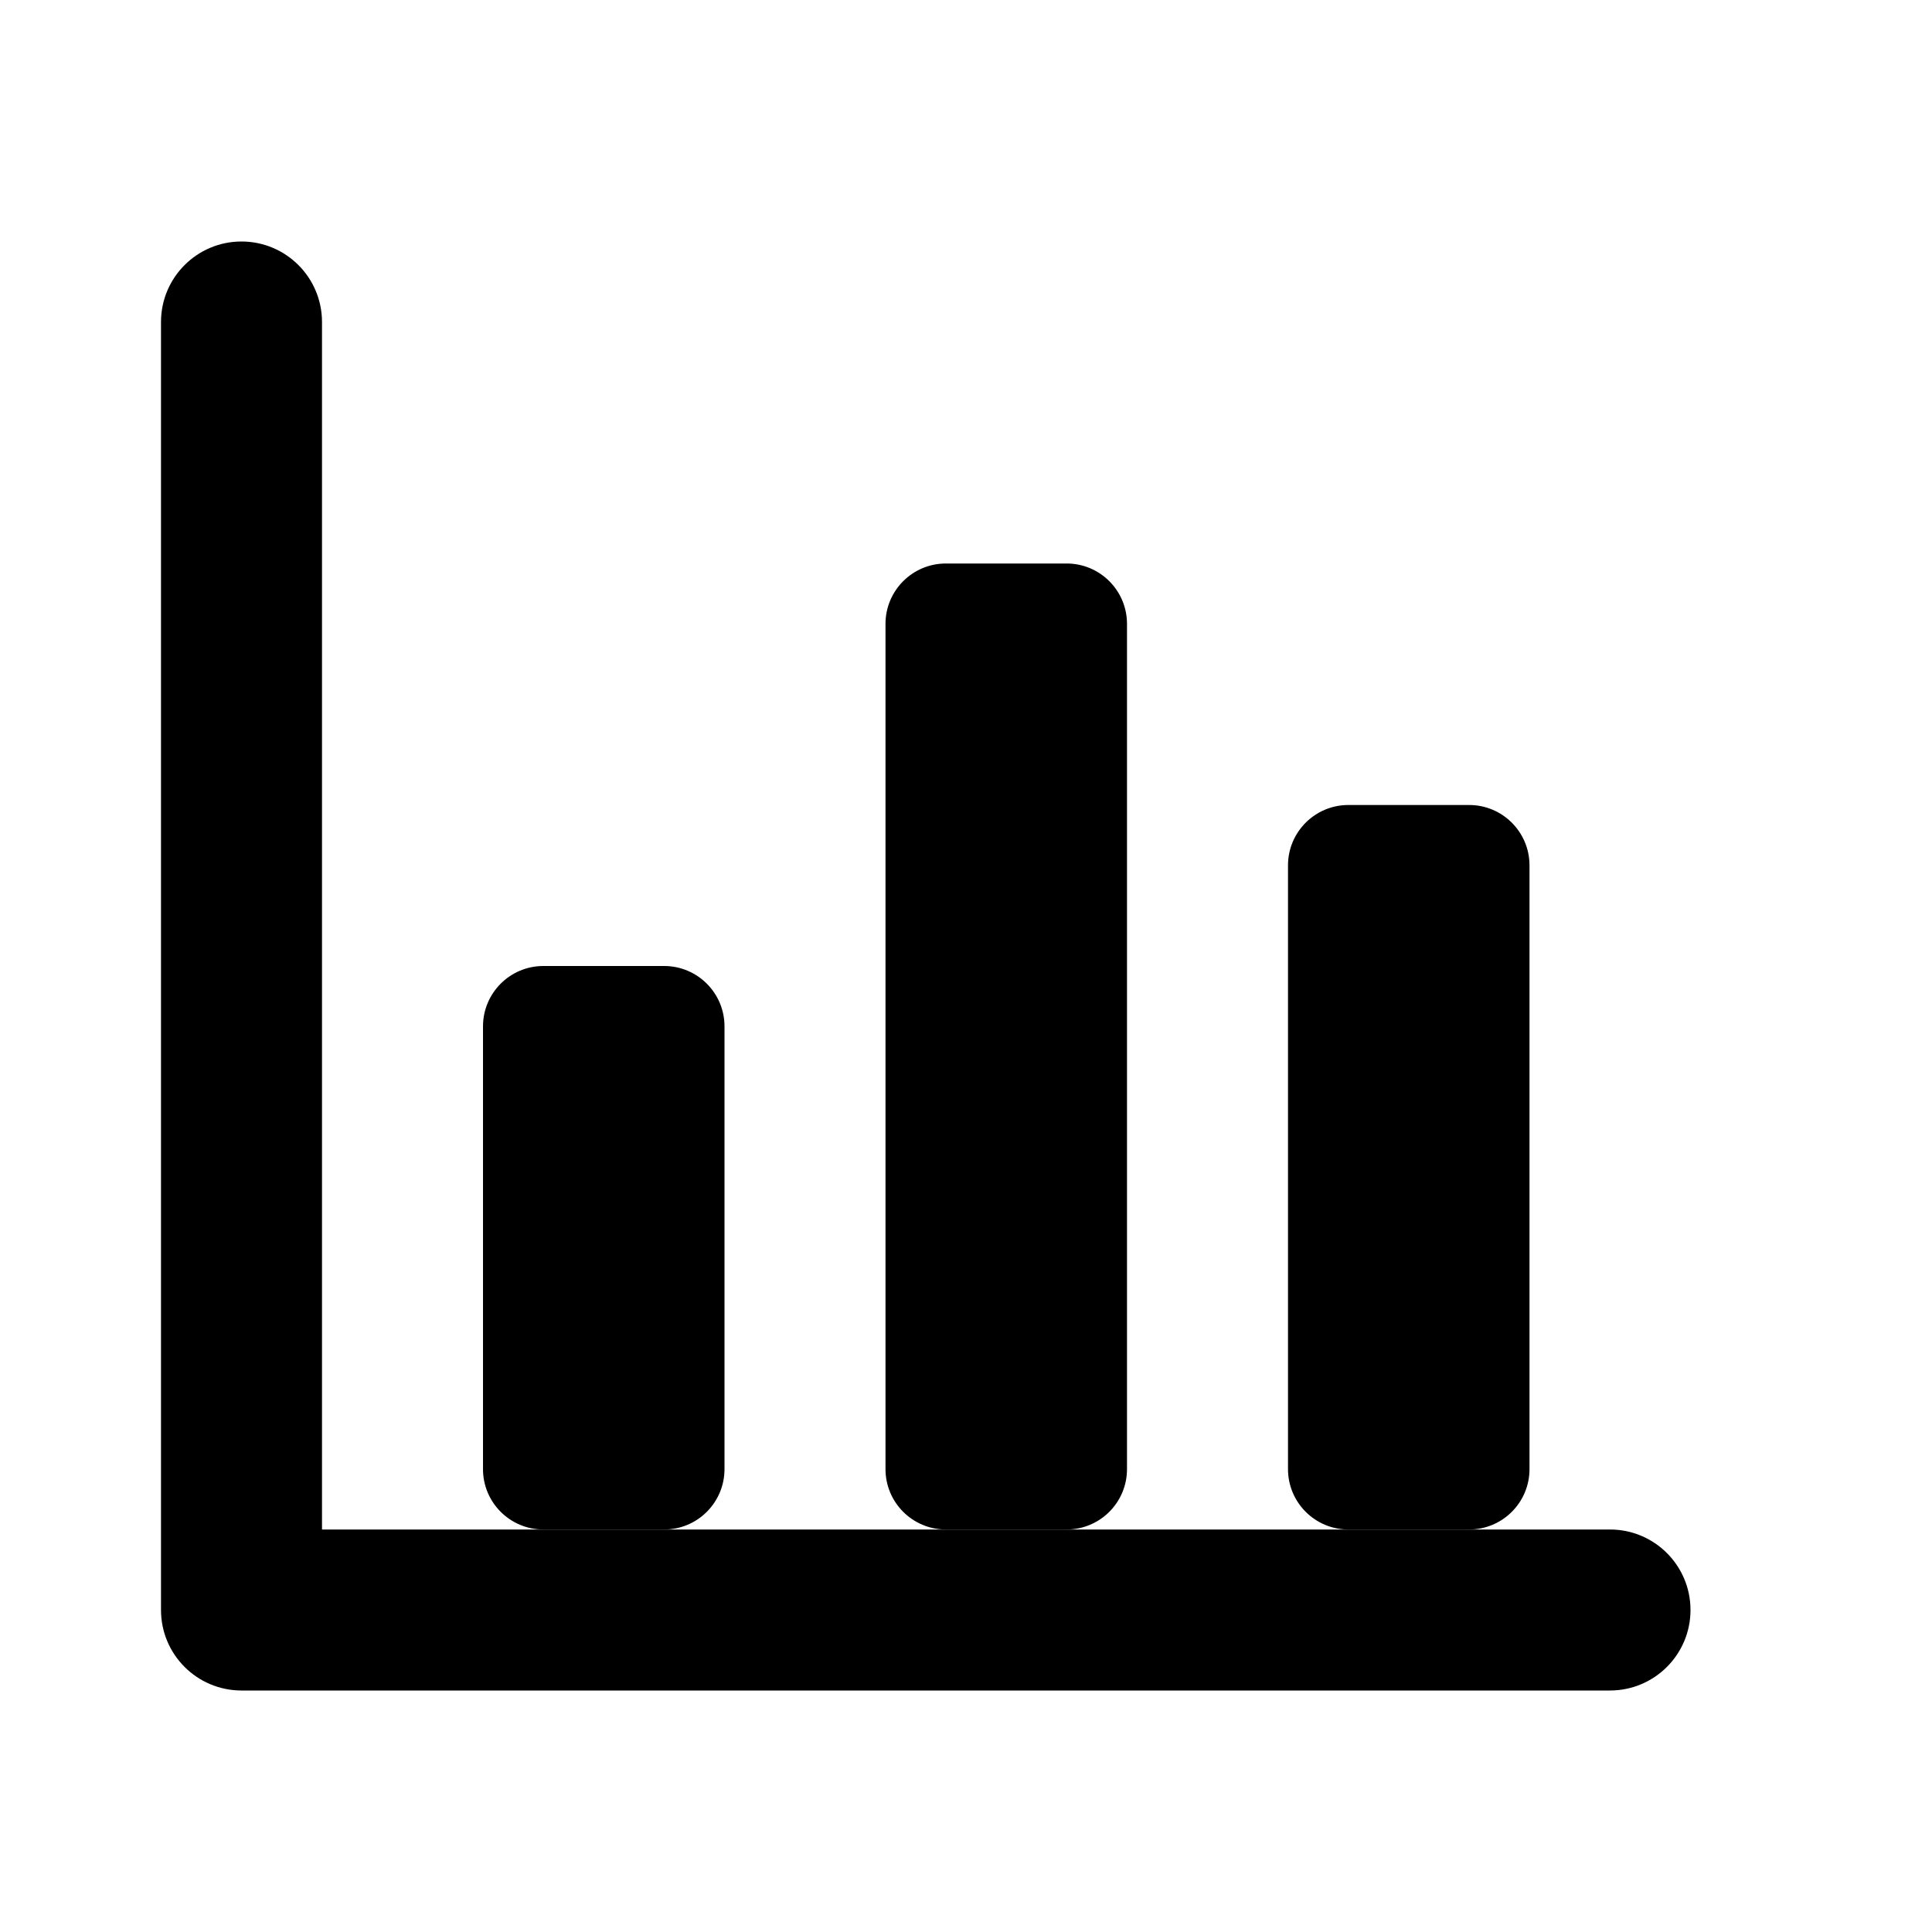
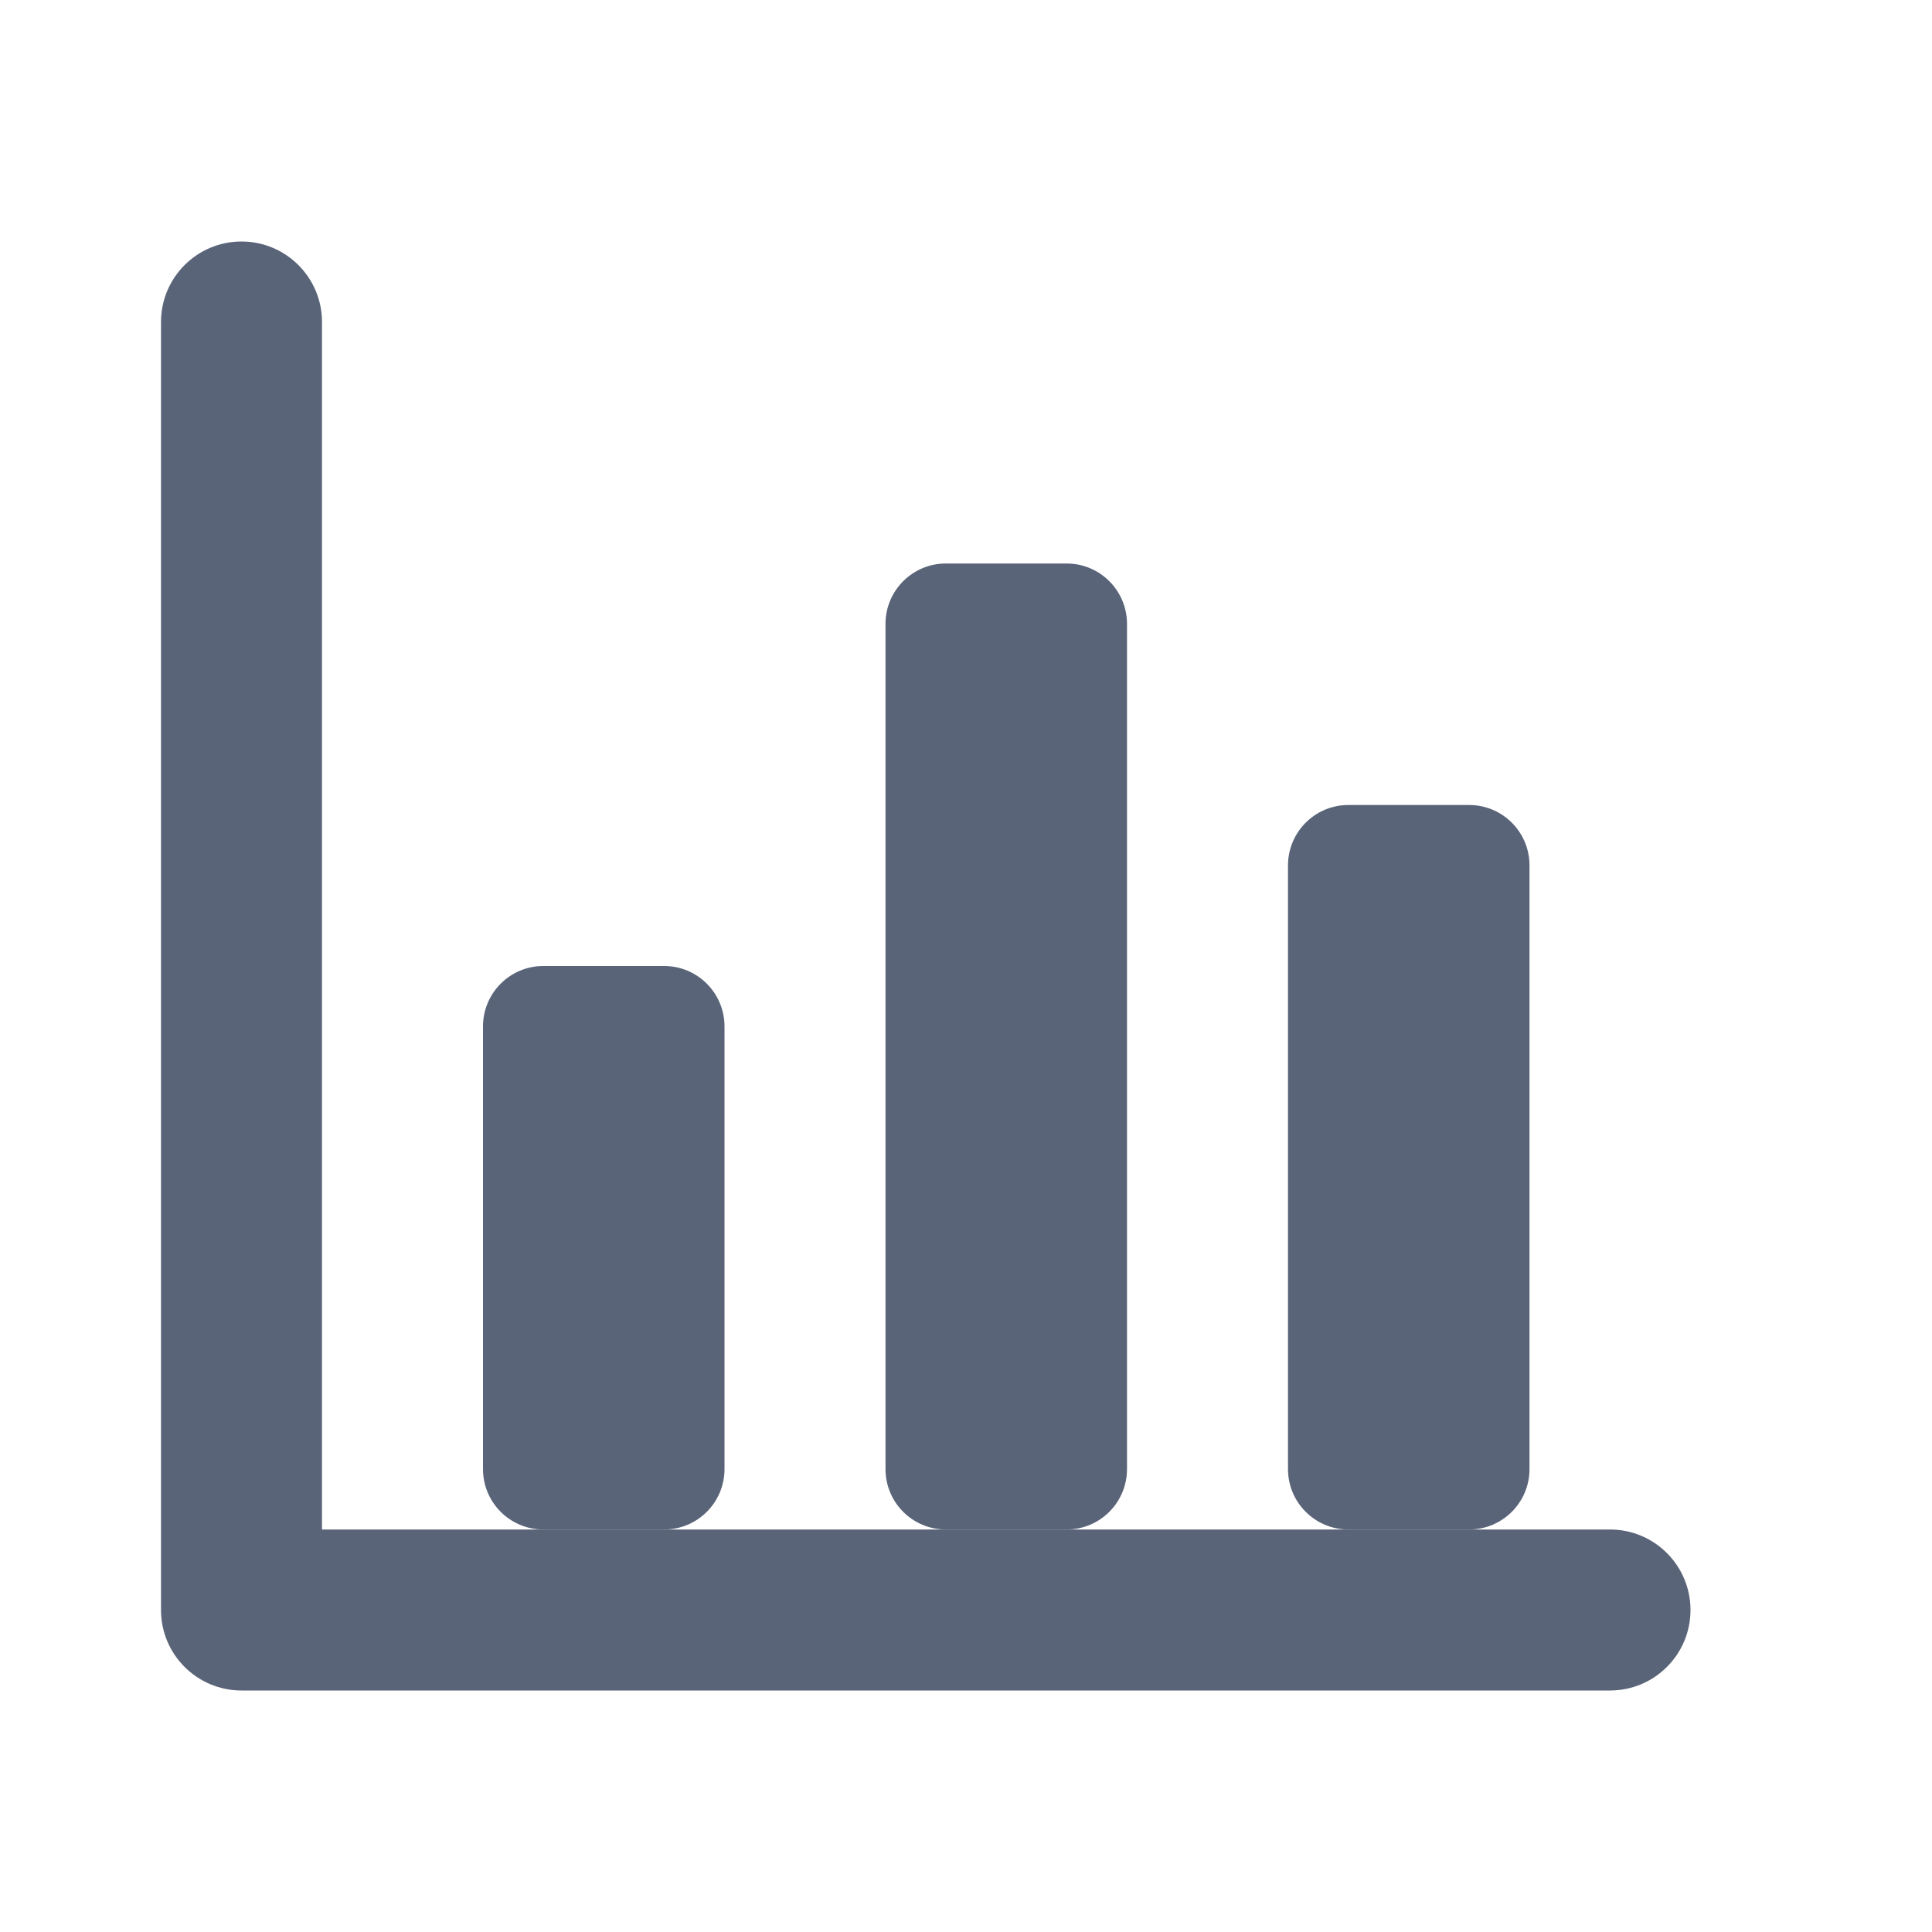
- <svg xmlns="http://www.w3.org/2000/svg" fill="currentColor" height="1em" style="flex:none;line-height:1" viewBox="0 0 24 24" width="1em">
+ <svg xmlns="http://www.w3.org/2000/svg" fill="#5A6479" height="1em" style="flex:none;line-height:1" viewBox="0 0 24 24" width="1em">
  <path d="M3 3a1 1 0 0 1 1 1v15h16a1 1 0 1 1 0 2H3a1 1 0 0 1-1-1V4a1 1 0 0 1 1-1z" />
  <rect x="6" y="12" width="3" height="7" rx="0.75" />
  <rect x="11" y="7" width="3" height="12" rx="0.75" />
  <rect x="16" y="10" width="3" height="9" rx="0.75" />
</svg>
